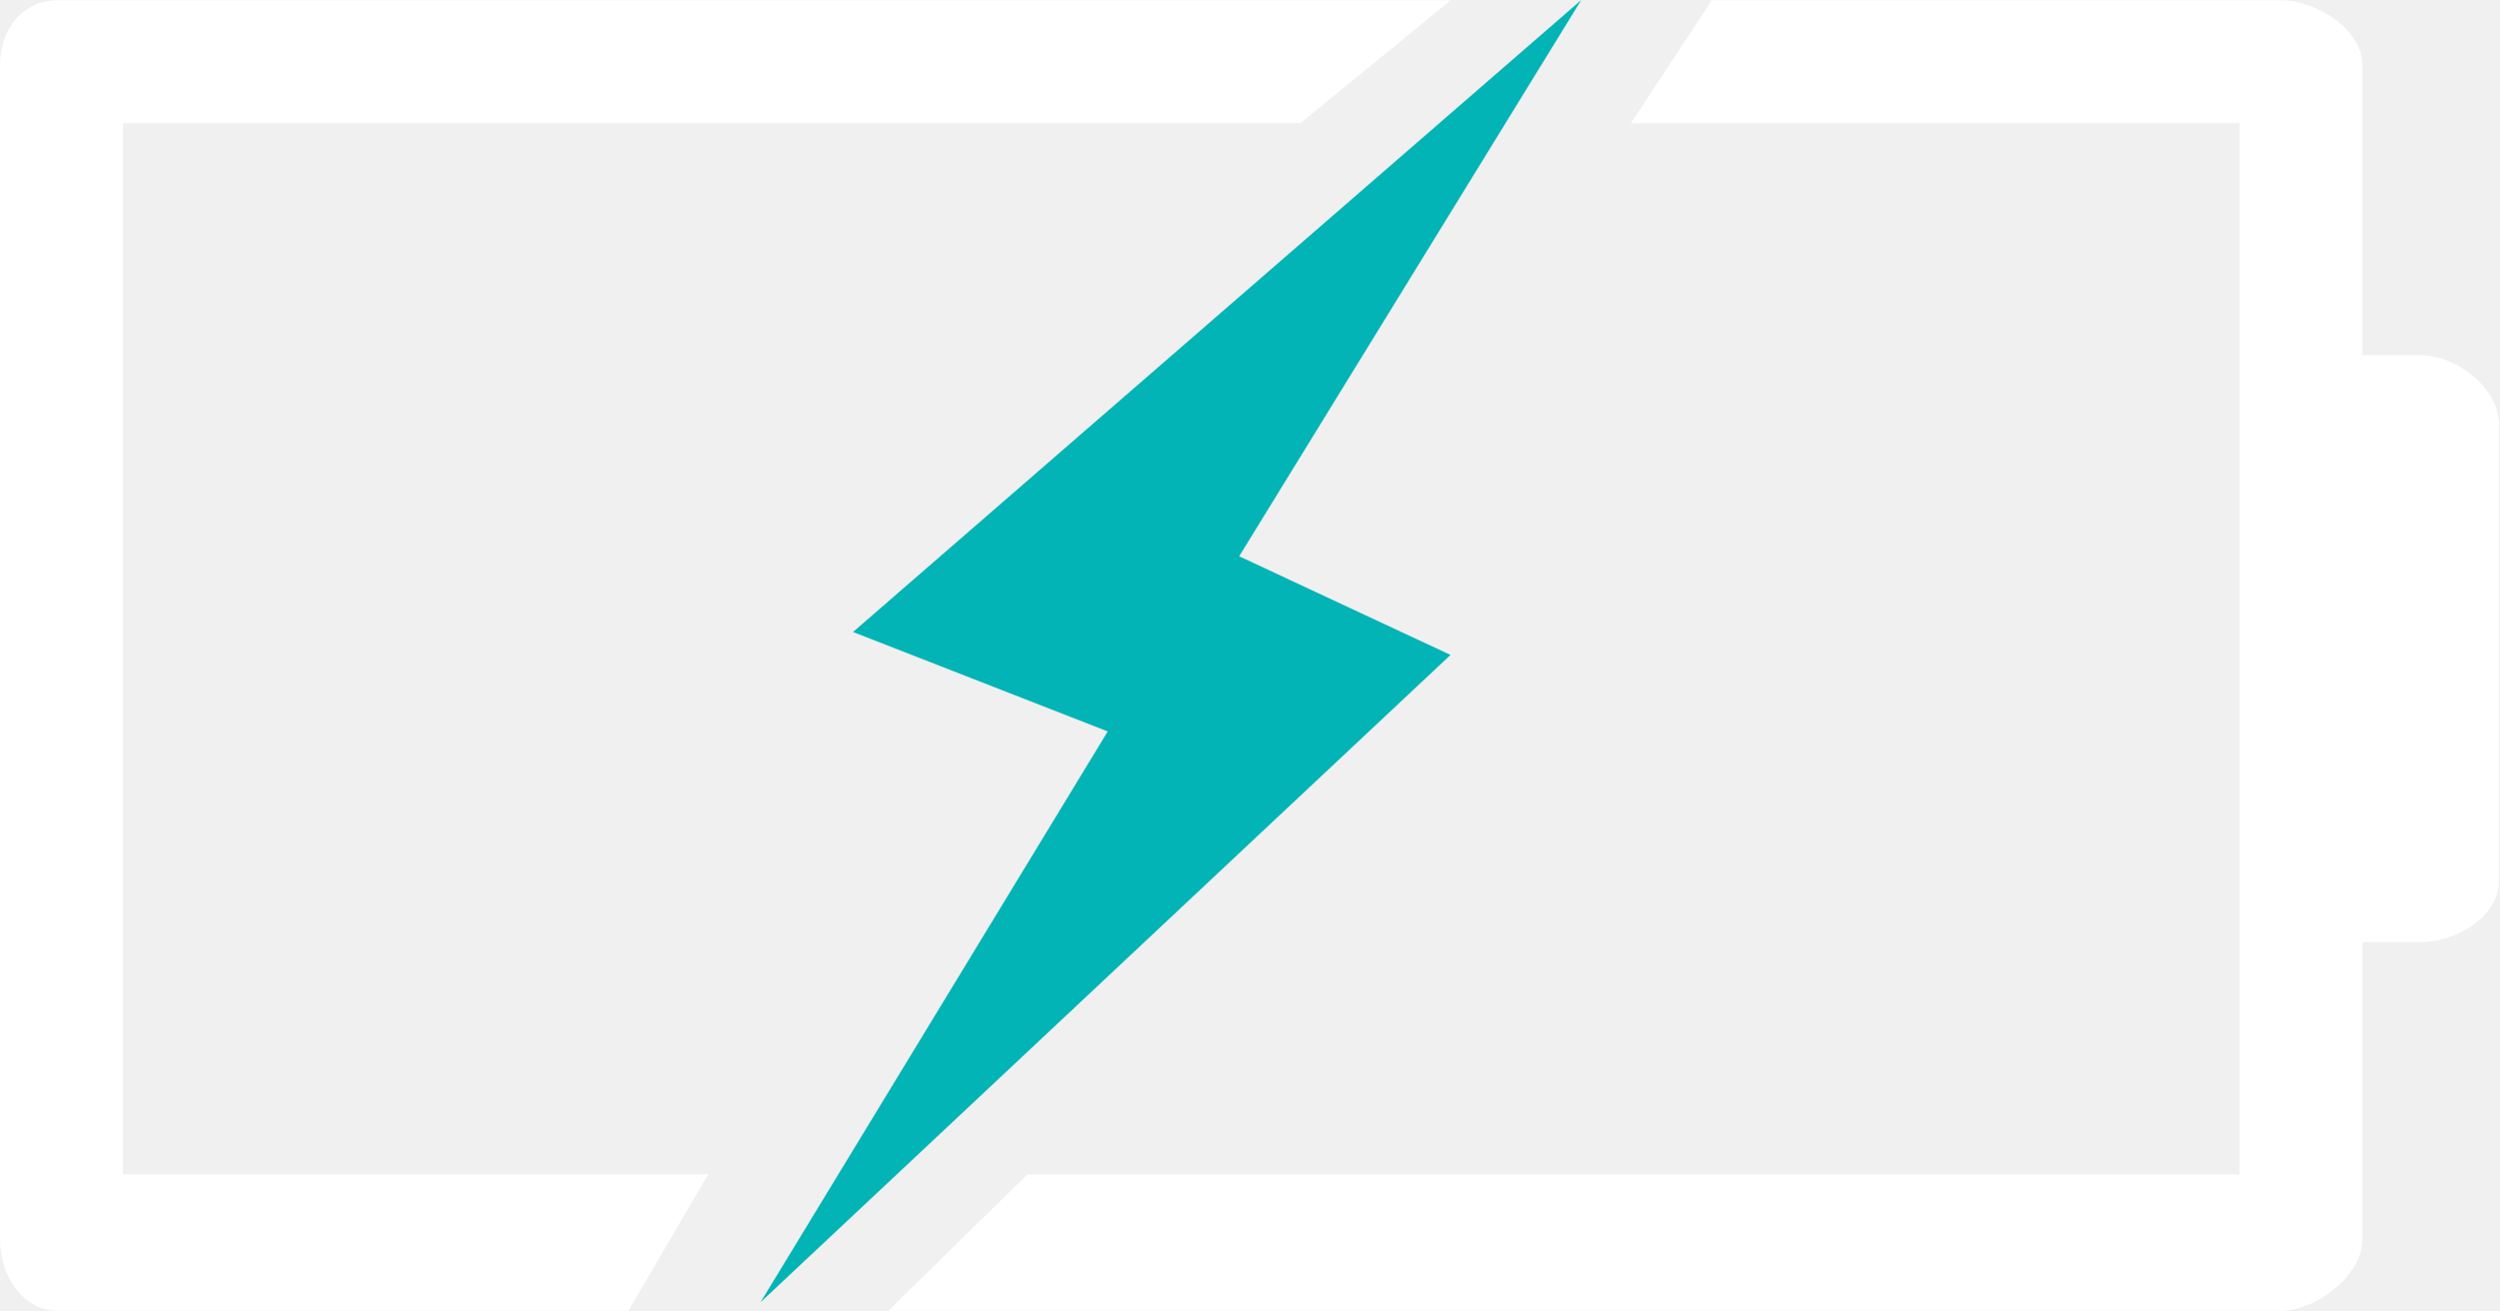
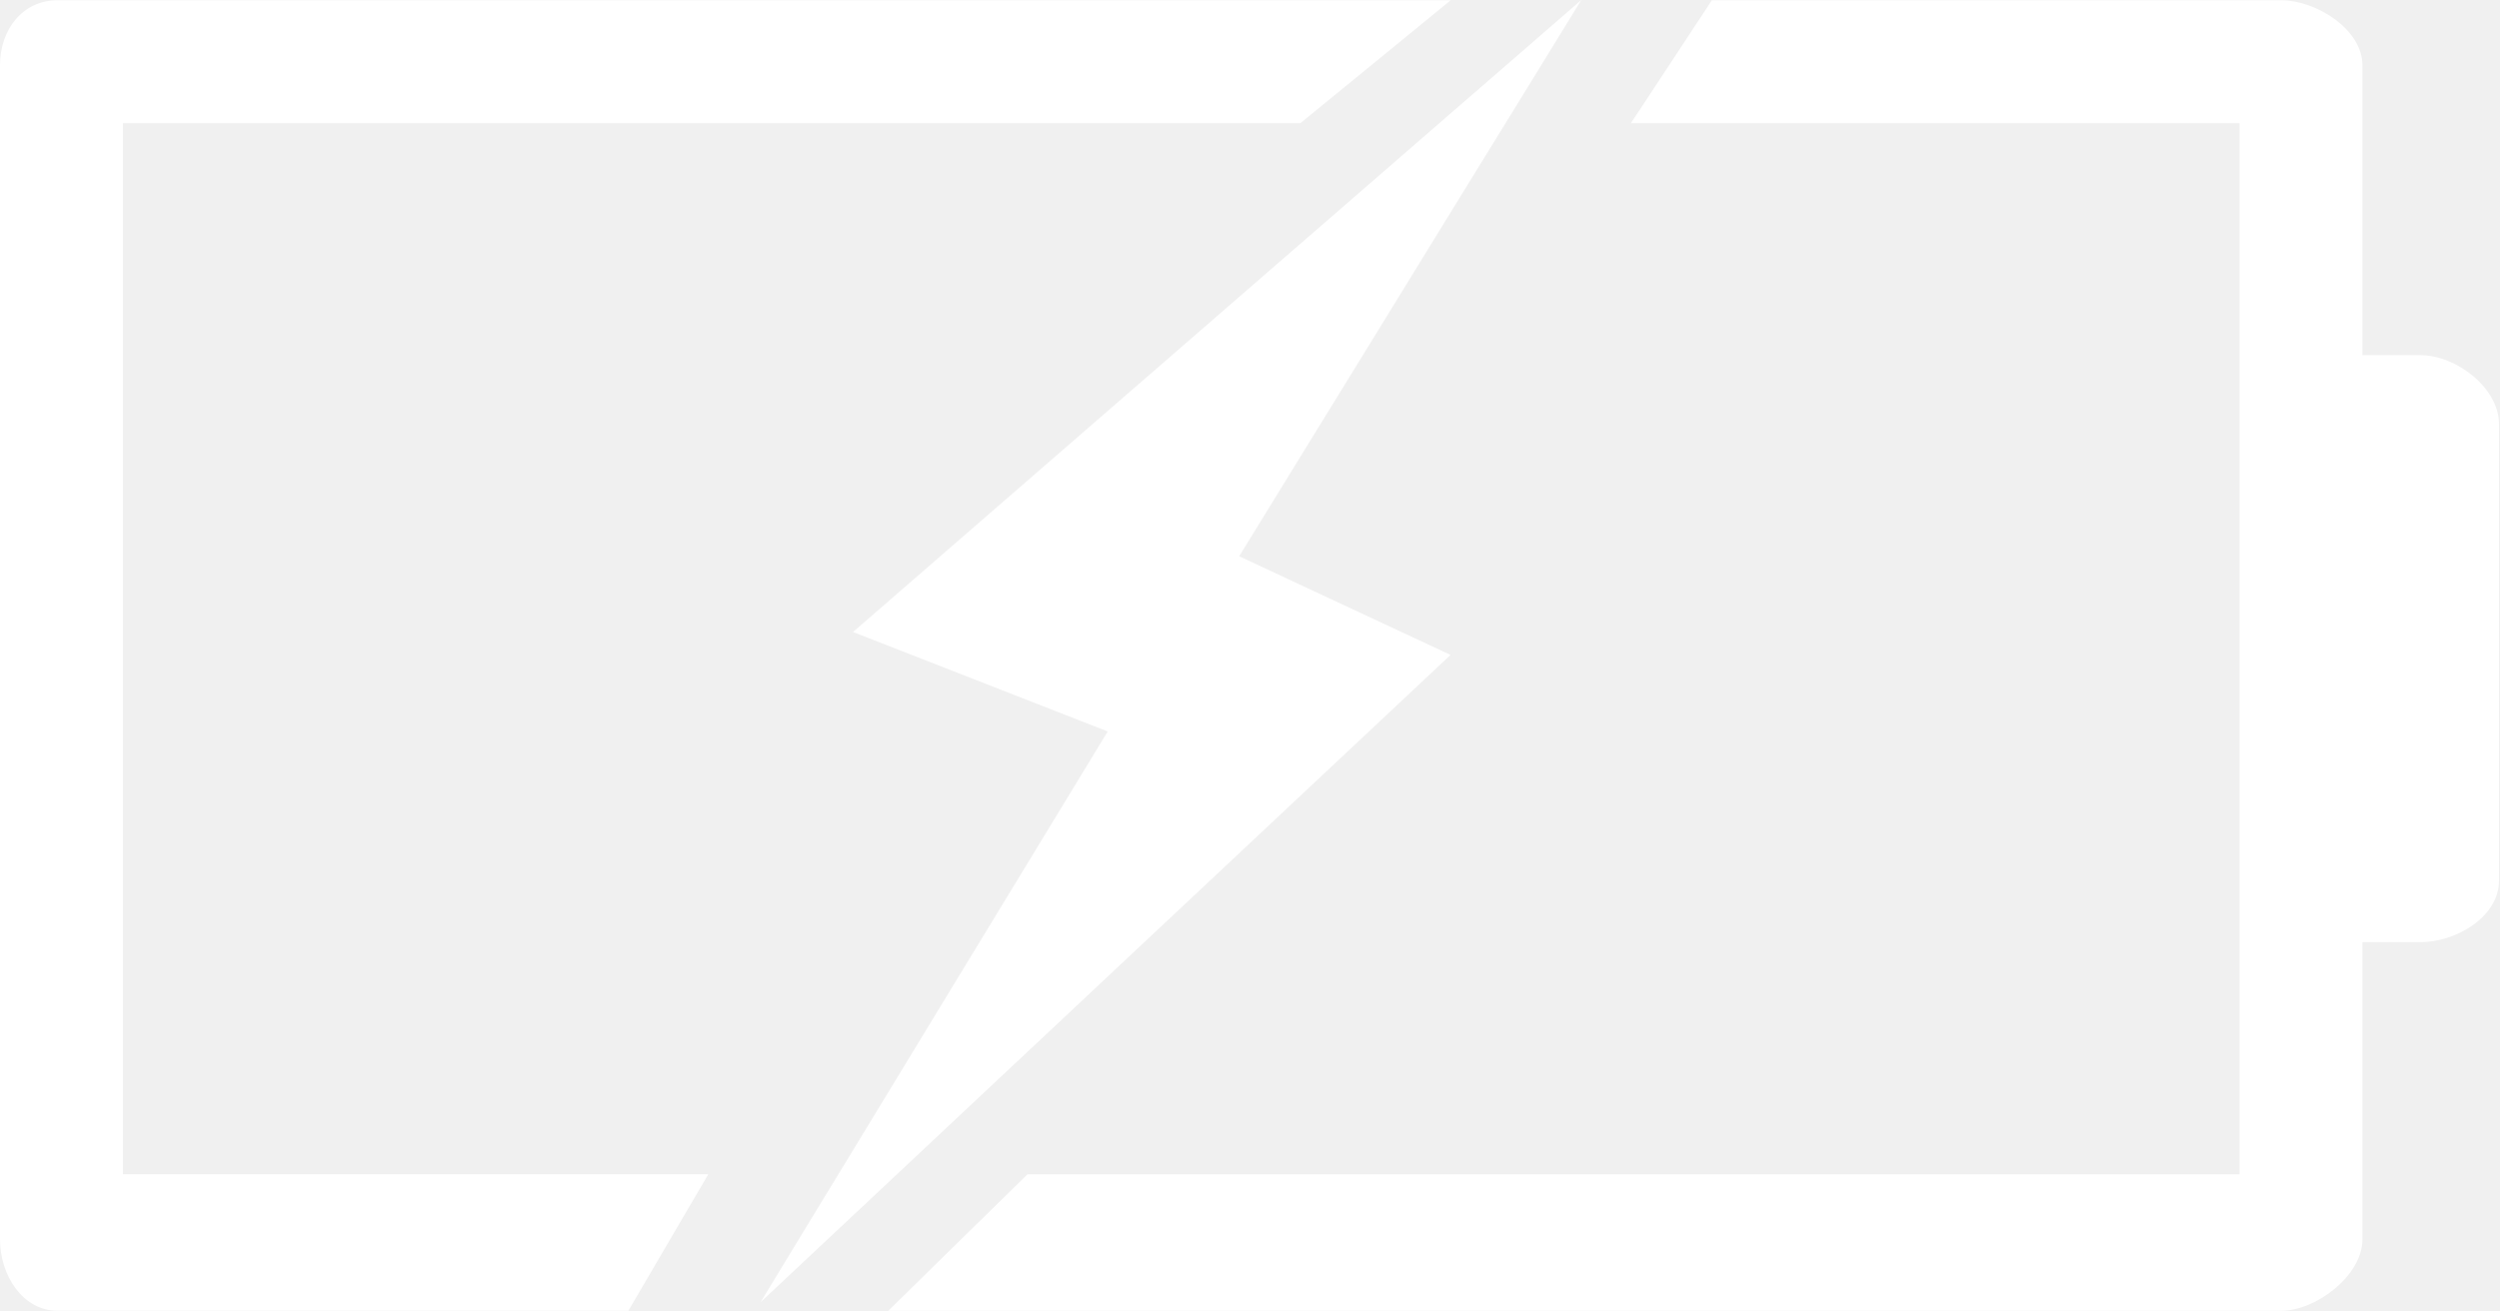
<svg xmlns="http://www.w3.org/2000/svg" version="1.1" id="Capa_1" x="0px" y="0px" width="153.039px" height="80.299px" viewBox="0 0 153.039 80.299" enable-background="new 0 0 153.039 80.299" xml:space="preserve">
  <g>
    <g>
      <path fill="#FFFFFF" d="M7.525,7.544h72.111l9.205-7.529H3.524C1.401,0.015,0,1.789,0,3.997v71.938    C0,78.138,1.401,80.3,3.524,80.3h34.958l4.895-8.363H7.525V7.544z M148.221,21.757h-3.544V3.997c0-2.208-2.844-3.981-4.963-3.981    h-34.879l-4.96,7.529h37.275v64.394H62.923l-8.522,8.362h85.313c2.119,0,4.963-2.161,4.963-4.366V57.72h3.544    c2.204,0,4.817-1.561,4.817-3.768V25.975C153.039,23.771,150.425,21.757,148.221,21.757z" />
-       <polygon fill="#02B4B6" points="96.838,0 52.239,38.718 67.837,44.81 46.575,79.778 88.83,40.123 75.888,34.079   " />
+       <polygon fill="#FFFFFF" points="96.838,0 52.239,38.718 67.837,44.81 46.575,79.778 88.83,40.123 75.888,34.079   " />
    </g>
  </g>
</svg>
